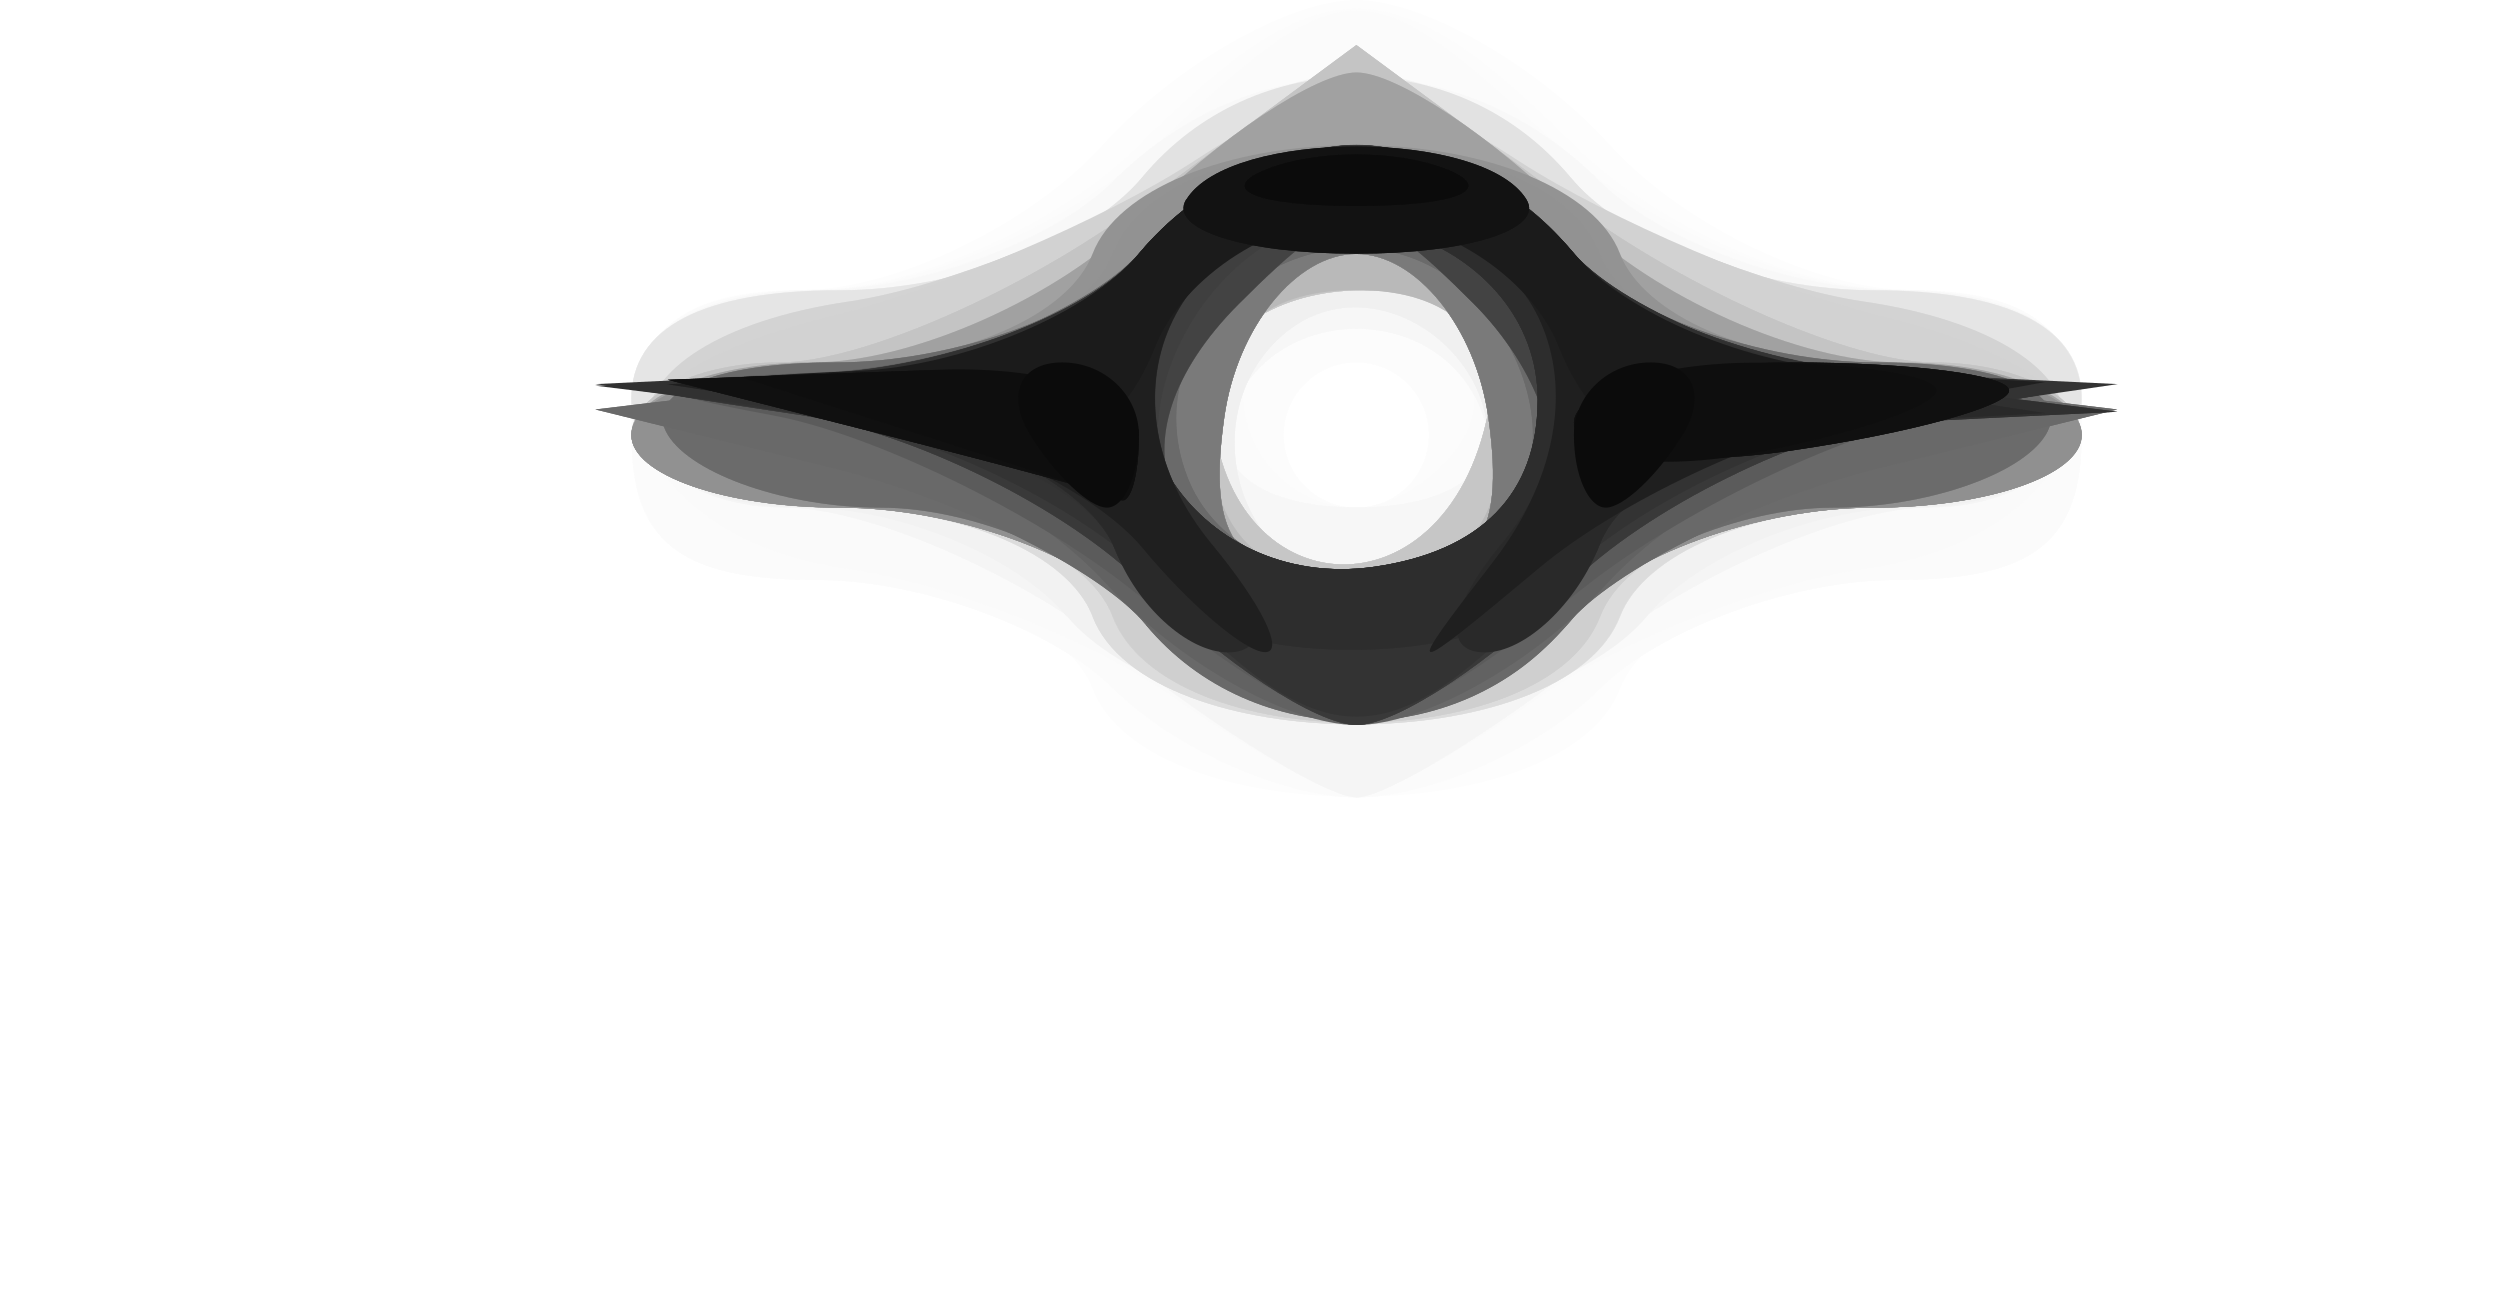
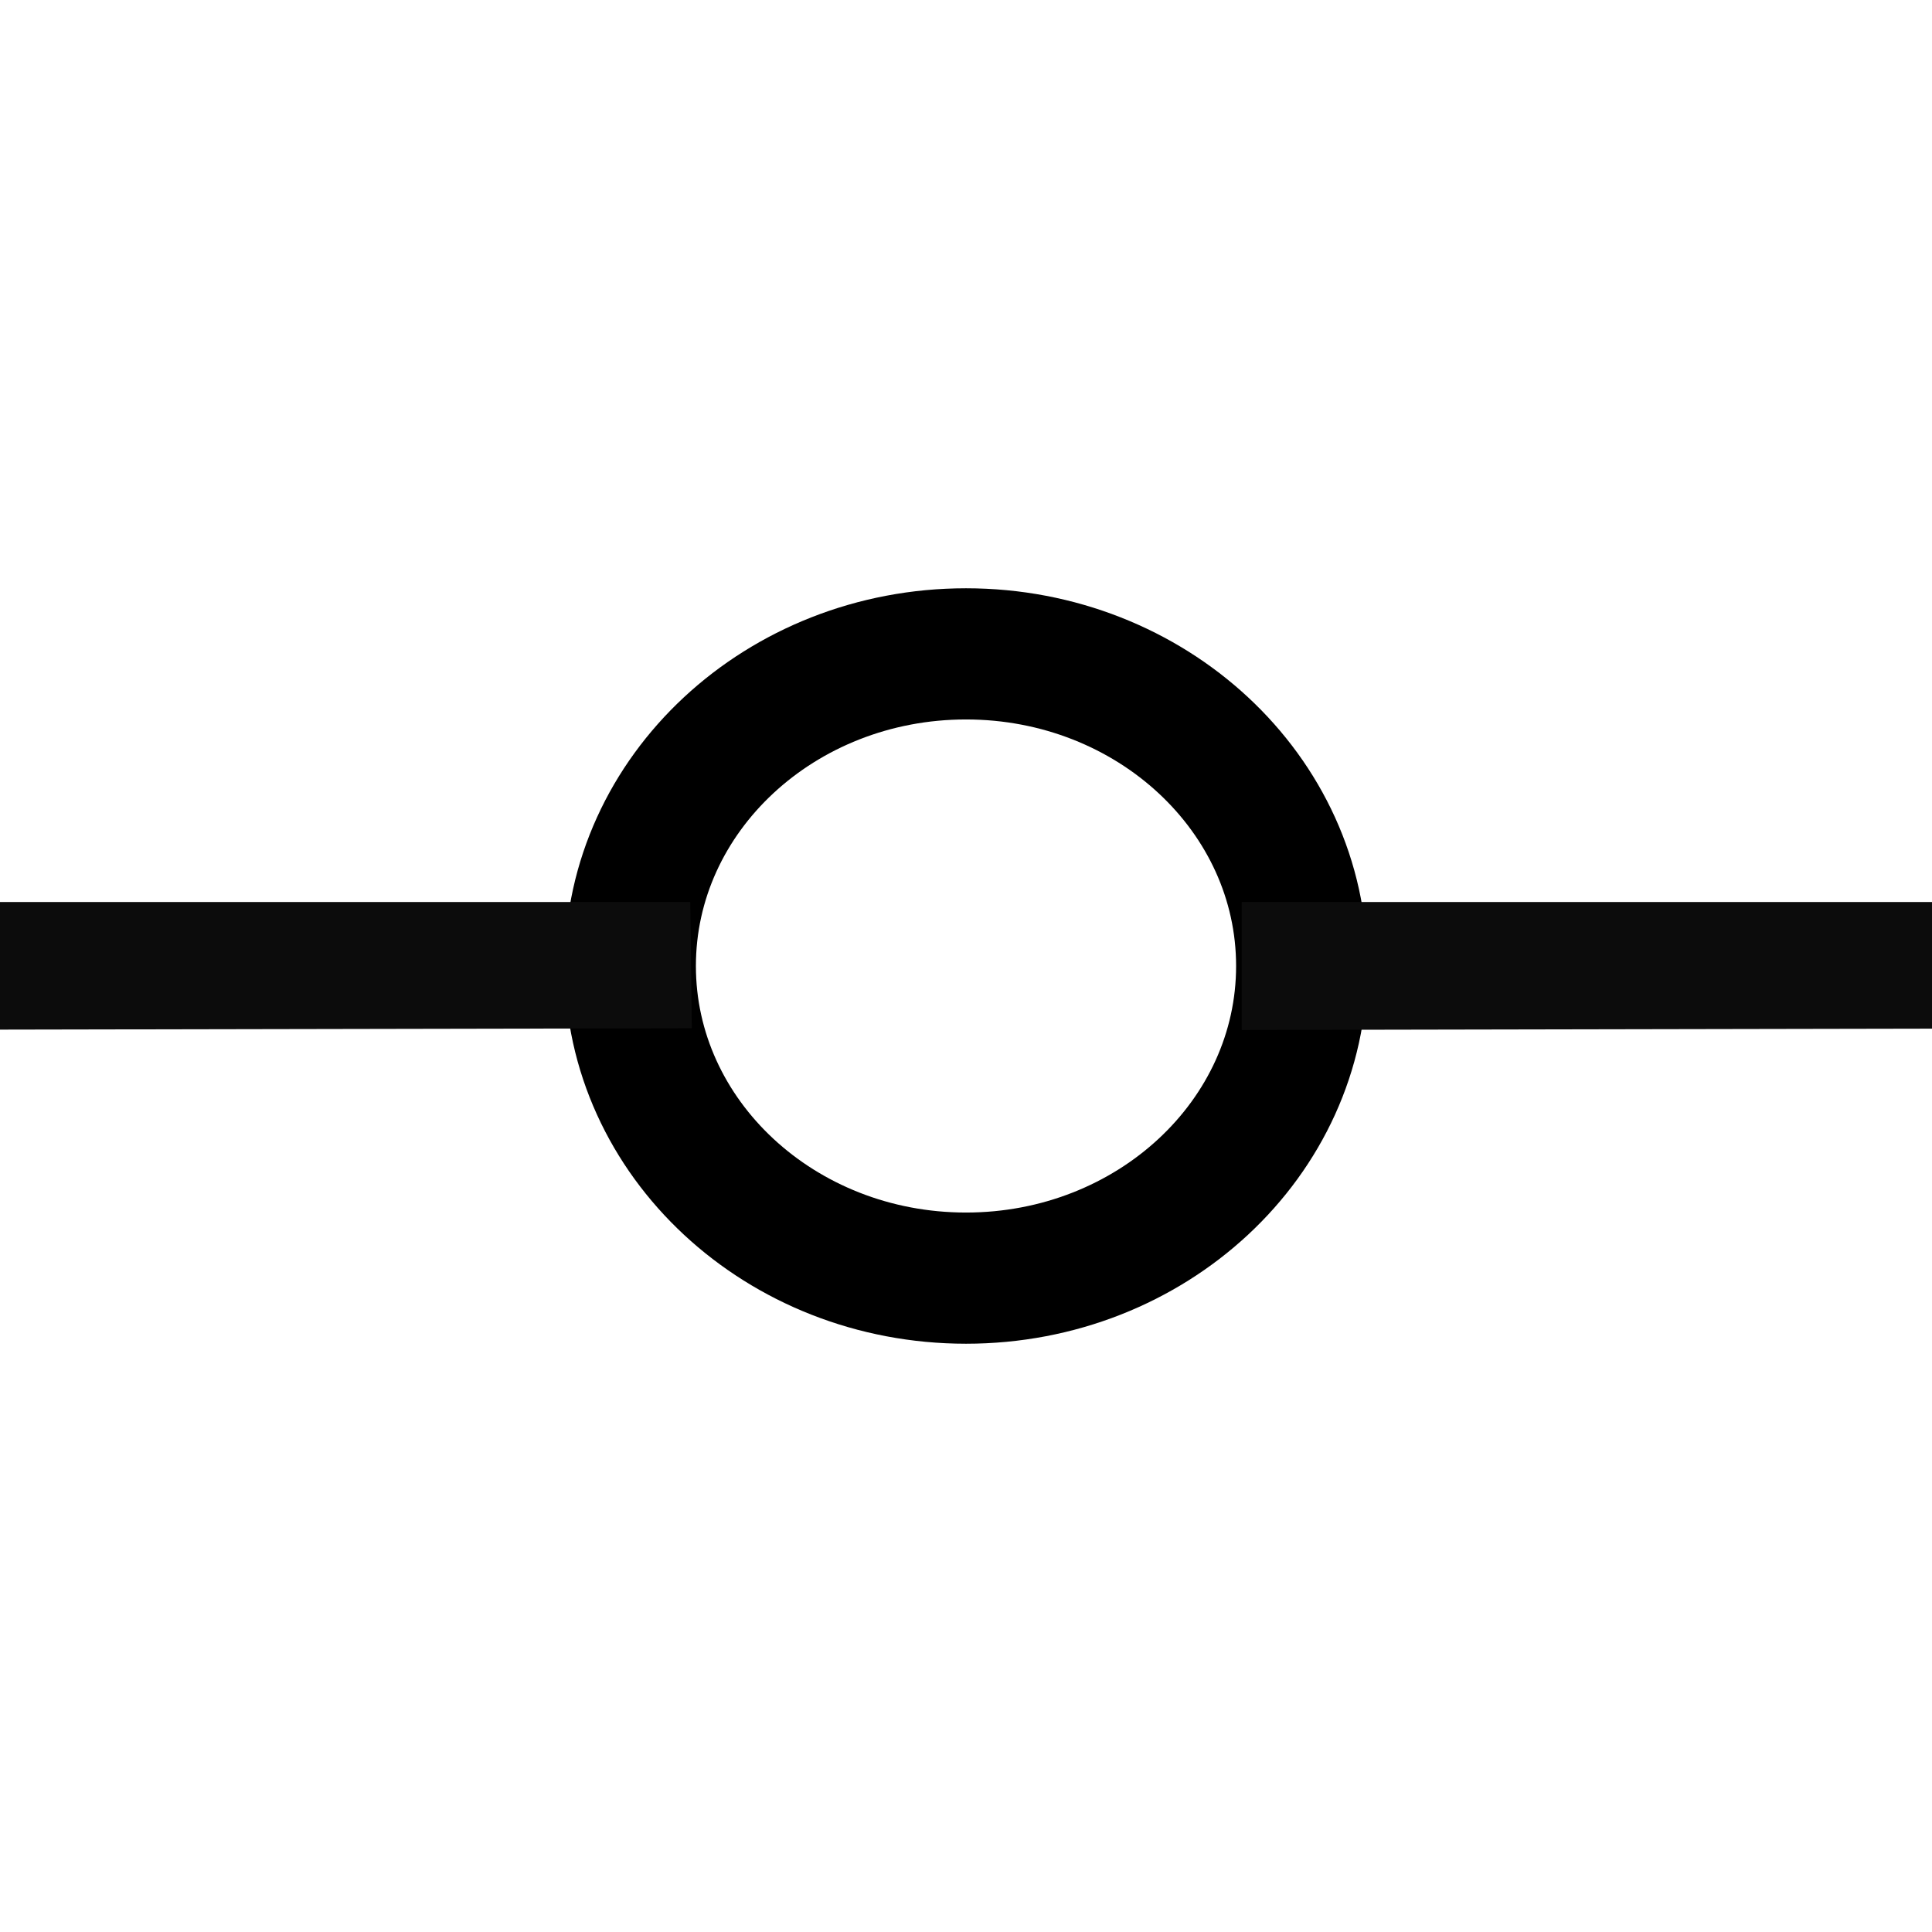
- <svg xmlns="http://www.w3.org/2000/svg" id="svg1756" version="1.1" viewBox="0 0 48 48" height="29.23mm" width="55.803mm">
+ <svg xmlns="http://www.w3.org/2000/svg" id="svg1756" version="1.1" viewBox="0 0 130 130" height="130mm" width="130mm">
  <defs id="defs1750" />
-   <g transform="translate(-144.0987,-124.5209)" id="layer1">
-     <g transform="matrix(8.369392,0,0,8.369392,-1289.125,-1812.69)" id="g1711">
-       <path id="path1799" d="m 173.424,234.48 c -0.104,-0.271 -0.578,-0.476 -1.101,-0.476 -0.707,0 -0.919,-0.146 -0.919,-0.635 0,-0.454 0.212,-0.635 0.745,-0.635 0.409,0 1.003,-0.286 1.319,-0.635 0.316,-0.349 0.816,-0.635 1.111,-0.635 0.295,0 0.795,0.286 1.111,0.635 0.316,0.349 0.91,0.635 1.319,0.635 0.533,0 0.745,0.181 0.745,0.635 0,0.489 -0.212,0.635 -0.919,0.635 -0.524,0 -0.997,0.205 -1.101,0.476 -0.242,0.631 -2.068,0.631 -2.31,0 z m 1.473,-1.111 c 0,-0.175 -0.143,-0.318 -0.318,-0.318 -0.175,0 -0.318,0.143 -0.318,0.318 0,0.175 0.143,0.318 0.318,0.318 0.175,0 0.318,-0.143 0.318,-0.318 z" style="fill:#fdfdfd;stroke-width:0.318" />
-       <path id="path1797" d="m 173.514,234.48 c -0.262,-0.262 -0.844,-0.476 -1.293,-0.476 -0.605,0 -0.816,-0.165 -0.816,-0.635 0,-0.466 0.212,-0.635 0.794,-0.635 0.437,0 1.079,-0.286 1.429,-0.635 0.796,-0.796 1.109,-0.796 1.905,0 0.349,0.349 0.992,0.635 1.429,0.635 0.582,0 0.794,0.169 0.794,0.635 0,0.47 -0.212,0.635 -0.816,0.635 -0.449,0 -1.031,0.214 -1.293,0.476 -0.262,0.262 -0.742,0.476 -1.066,0.476 -0.324,0 -0.804,-0.214 -1.066,-0.476 z m 1.383,-1.111 c 0,-0.175 -0.143,-0.318 -0.318,-0.318 -0.175,0 -0.318,0.143 -0.318,0.318 0,0.175 0.143,0.318 0.318,0.318 0.175,0 0.318,-0.143 0.318,-0.318 z" style="fill:#fcfcfc;stroke-width:0.318" />
-       <path id="path1795" d="m 173.514,234.48 c -0.262,-0.262 -0.844,-0.476 -1.293,-0.476 -0.605,0 -0.816,-0.165 -0.816,-0.635 0,-0.468 0.212,-0.635 0.807,-0.635 0.444,0 1.114,-0.286 1.489,-0.635 0.843,-0.785 0.916,-0.785 1.759,0 0.375,0.349 1.045,0.635 1.489,0.635 0.595,0 0.807,0.167 0.807,0.635 0,0.47 -0.212,0.635 -0.816,0.635 -0.449,0 -1.031,0.214 -1.293,0.476 -0.262,0.262 -0.742,0.476 -1.066,0.476 -0.324,0 -0.804,-0.214 -1.066,-0.476 z m 1.529,-1.089 c 0.235,-0.38 -0.362,-0.756 -0.785,-0.495 -0.355,0.219 -0.122,0.791 0.323,0.791 0.154,0 0.362,-0.133 0.463,-0.296 z" style="fill:#fbfbfb;stroke-width:0.318" />
-       <path id="path1793" d="m 173.768,234.511 c -0.349,-0.245 -0.987,-0.495 -1.417,-0.556 -1.123,-0.159 -1.257,-1.222 -0.154,-1.222 0.462,0 1.054,-0.214 1.316,-0.476 0.609,-0.609 1.523,-0.609 2.132,0 0.262,0.262 0.854,0.476 1.316,0.476 1.103,0 0.97,1.063 -0.154,1.222 -0.43,0.061 -1.067,0.311 -1.417,0.556 -0.349,0.245 -0.715,0.445 -0.811,0.445 -0.097,0 -0.462,-0.2 -0.811,-0.445 z m 1.367,-1.222 c -0.171,-0.514 -0.94,-0.514 -1.111,0 -0.079,0.236 0.146,0.397 0.556,0.397 0.409,0 0.634,-0.161 0.556,-0.397 z" style="fill:#fafafa;stroke-width:0.318" />
-       <path id="path1791" d="m 173.541,234.321 c -0.444,-0.349 -1.106,-0.635 -1.472,-0.635 -0.379,0 -0.664,-0.205 -0.664,-0.476 0,-0.3 0.302,-0.476 0.816,-0.476 0.449,0 1.031,-0.214 1.293,-0.476 0.609,-0.609 1.523,-0.609 2.132,0 0.262,0.262 0.844,0.476 1.293,0.476 0.514,0 0.816,0.176 0.816,0.476 0,0.272 -0.285,0.476 -0.664,0.476 -0.365,0 -1.028,0.286 -1.472,0.635 -0.444,0.349 -0.912,0.635 -1.039,0.635 -0.128,0 -0.595,-0.286 -1.039,-0.635 z m 1.595,-1.032 c -0.171,-0.514 -0.94,-0.514 -1.111,0 -0.079,0.236 0.146,0.397 0.556,0.397 0.409,0 0.634,-0.161 0.556,-0.397 z" style="fill:#f8f8f8;stroke-width:0.318" />
-       <path id="path1789" d="m 173.541,234.321 c -0.444,-0.349 -1.106,-0.635 -1.472,-0.635 -0.379,0 -0.664,-0.205 -0.664,-0.476 0,-0.313 0.313,-0.476 0.914,-0.476 0.502,0 1.091,-0.214 1.309,-0.476 0.506,-0.61 1.399,-0.61 1.905,0 0.217,0.262 0.806,0.476 1.309,0.476 0.6,0 0.914,0.163 0.914,0.476 0,0.272 -0.285,0.476 -0.664,0.476 -0.365,0 -1.028,0.286 -1.472,0.635 -0.444,0.349 -0.912,0.635 -1.039,0.635 -0.128,0 -0.595,-0.286 -1.039,-0.635 z m 1.595,-1.032 c -0.171,-0.514 -0.94,-0.514 -1.111,0 -0.079,0.236 0.146,0.397 0.556,0.397 0.409,0 0.634,-0.161 0.556,-0.397 z" style="fill:#f7f7f7;stroke-width:0.318" />
-       <path id="path1787" d="m 173.541,234.321 c -0.444,-0.349 -1.106,-0.635 -1.472,-0.635 -0.379,0 -0.664,-0.205 -0.664,-0.476 0,-0.313 0.313,-0.476 0.914,-0.476 0.502,0 1.091,-0.214 1.309,-0.476 0.506,-0.61 1.399,-0.61 1.905,0 0.217,0.262 0.806,0.476 1.309,0.476 0.6,0 0.914,0.163 0.914,0.476 0,0.272 -0.285,0.476 -0.664,0.476 -0.365,0 -1.028,0.286 -1.472,0.635 -0.444,0.349 -0.912,0.635 -1.039,0.635 -0.128,0 -0.595,-0.286 -1.039,-0.635 z m 1.532,-0.663 c 0.327,-0.529 -0.409,-1.137 -0.847,-0.699 -0.366,0.366 -0.137,1.044 0.353,1.044 0.154,0 0.376,-0.155 0.493,-0.345 z" style="fill:#f5f5f5;stroke-width:0.318" />
-       <path id="path1785" d="m 173.31,234.163 c -0.217,-0.262 -0.735,-0.476 -1.15,-0.476 -0.459,0 -0.755,-0.186 -0.755,-0.476 0,-0.313 0.313,-0.476 0.914,-0.476 0.502,0 1.091,-0.214 1.309,-0.476 0.217,-0.262 0.646,-0.476 0.953,-0.476 0.306,0 0.735,0.214 0.953,0.476 0.217,0.262 0.806,0.476 1.309,0.476 0.6,0 0.914,0.163 0.914,0.476 0,0.29 -0.296,0.476 -0.755,0.476 -0.415,0 -0.933,0.214 -1.15,0.476 -0.217,0.262 -0.789,0.476 -1.27,0.476 -0.481,0 -1.053,-0.214 -1.27,-0.476 z m 1.763,-0.504 c 0.327,-0.529 -0.409,-1.137 -0.847,-0.699 -0.366,0.366 -0.137,1.044 0.353,1.044 0.154,0 0.376,-0.155 0.493,-0.345 z" style="fill:#f2f2f2;stroke-width:0.318" />
-       <path id="path1783" d="m 173.424,234.163 c -0.104,-0.271 -0.578,-0.476 -1.101,-0.476 -0.605,0 -0.919,-0.163 -0.919,-0.476 0,-0.313 0.313,-0.476 0.914,-0.476 0.502,0 1.091,-0.214 1.309,-0.476 0.506,-0.61 1.399,-0.61 1.905,0 0.217,0.262 0.806,0.476 1.309,0.476 0.6,0 0.914,0.163 0.914,0.476 0,0.314 -0.314,0.476 -0.919,0.476 -0.524,0 -0.997,0.205 -1.101,0.476 -0.242,0.631 -2.068,0.631 -2.31,0 z m 1.649,-0.504 c 0.327,-0.529 -0.409,-1.137 -0.847,-0.699 -0.366,0.366 -0.137,1.044 0.353,1.044 0.154,0 0.376,-0.155 0.493,-0.345 z" style="fill:#f0f0f0;stroke-width:0.318" />
-       <path id="path1781" d="m 173.424,234.163 c -0.104,-0.271 -0.578,-0.476 -1.101,-0.476 -0.605,0 -0.919,-0.163 -0.919,-0.476 0,-0.313 0.313,-0.476 0.914,-0.476 0.502,0 1.091,-0.214 1.309,-0.476 0.506,-0.61 1.399,-0.61 1.905,0 0.217,0.262 0.806,0.476 1.309,0.476 0.6,0 0.914,0.163 0.914,0.476 0,0.314 -0.314,0.476 -0.919,0.476 -0.524,0 -0.997,0.205 -1.101,0.476 -0.242,0.631 -2.068,0.631 -2.31,0 z m 1.734,-0.899 c 0.069,-0.357 -0.112,-0.529 -0.556,-0.529 -0.362,0 -0.658,0.191 -0.658,0.423 0,0.972 1.028,1.062 1.214,0.106 z" style="fill:#e5e5e5;stroke-width:0.318" />
-       <path id="path1779" d="m 173.424,234.163 c -0.106,-0.276 -0.581,-0.476 -1.128,-0.476 -1.174,0 -1.056,-0.75 0.141,-0.892 0.454,-0.054 0.996,-0.304 1.205,-0.556 0.487,-0.586 1.387,-0.586 1.874,0 0.209,0.252 0.751,0.502 1.205,0.556 1.197,0.142 1.315,0.892 0.141,0.892 -0.547,0 -1.022,0.201 -1.128,0.476 -0.242,0.631 -2.068,0.631 -2.31,0 z m 1.734,-0.899 c 0.069,-0.357 -0.112,-0.529 -0.556,-0.529 -0.362,0 -0.658,0.191 -0.658,0.423 0,0.972 1.028,1.062 1.214,0.106 z" style="fill:#e2e2e2;stroke-width:0.318" />
-       <path id="path1777" d="m 173.424,234.163 c -0.106,-0.276 -0.581,-0.476 -1.128,-0.476 -1.127,0 -1.077,-0.736 0.062,-0.903 0.41,-0.06 1.078,-0.326 1.483,-0.592 0.66,-0.433 0.815,-0.433 1.475,0 0.406,0.266 1.073,0.532 1.483,0.592 1.139,0.166 1.189,0.903 0.062,0.903 -0.547,0 -1.022,0.201 -1.128,0.476 -0.242,0.631 -2.068,0.631 -2.31,0 z m 1.734,-0.899 c 0.069,-0.357 -0.112,-0.529 -0.556,-0.529 -0.362,0 -0.658,0.191 -0.658,0.423 0,0.972 1.028,1.062 1.214,0.106 z" style="fill:#dcdcdc;stroke-width:0.318" />
-       <path id="path1775" d="m 173.512,234.163 c -0.108,-0.282 -0.586,-0.476 -1.172,-0.476 -1.163,0 -1.149,-0.732 0.018,-0.903 0.41,-0.06 1.078,-0.326 1.483,-0.592 0.66,-0.433 0.815,-0.433 1.475,0 0.406,0.266 1.073,0.532 1.483,0.592 1.167,0.17 1.181,0.903 0.018,0.903 -0.586,0 -1.063,0.194 -1.172,0.476 -0.238,0.621 -1.896,0.621 -2.135,0 z m 1.646,-0.899 c 0.069,-0.357 -0.112,-0.529 -0.556,-0.529 -0.362,0 -0.658,0.191 -0.658,0.423 0,0.972 1.028,1.062 1.214,0.106 z" style="fill:#d3d3d3;stroke-width:0.318" />
-       <path id="path1773" d="m 173.512,234.163 c -0.107,-0.278 -0.583,-0.476 -1.145,-0.476 -1.201,0 -1.26,-0.55 -0.089,-0.838 0.48,-0.118 1.195,-0.423 1.587,-0.678 0.626,-0.405 0.803,-0.405 1.429,0 0.393,0.254 1.107,0.559 1.587,0.678 1.171,0.288 1.112,0.838 -0.089,0.838 -0.563,0 -1.038,0.198 -1.145,0.476 -0.238,0.621 -1.896,0.621 -2.135,0 z m 1.646,-0.899 c 0.069,-0.357 -0.112,-0.529 -0.556,-0.529 -0.362,0 -0.658,0.191 -0.658,0.423 0,0.972 1.028,1.062 1.214,0.106 z" style="fill:#d2d2d2;stroke-width:0.318" />
-       <path id="path1771" d="m 173.512,234.163 c -0.107,-0.278 -0.583,-0.476 -1.145,-0.476 -0.529,0 -0.962,-0.143 -0.962,-0.318 0,-0.175 0.292,-0.318 0.648,-0.318 0.356,0 1.071,-0.313 1.587,-0.695 l 0.94,-0.695 0.94,0.695 c 0.517,0.382 1.231,0.695 1.587,0.695 0.356,0 0.648,0.143 0.648,0.318 0,0.175 -0.433,0.318 -0.962,0.318 -0.563,0 -1.038,0.198 -1.145,0.476 -0.238,0.621 -1.896,0.621 -2.135,0 z m 1.646,-0.899 c 0.069,-0.357 -0.112,-0.529 -0.556,-0.529 -0.362,0 -0.658,0.191 -0.658,0.423 0,0.972 1.028,1.062 1.214,0.106 z" style="fill:#cfcfcf;stroke-width:0.318" />
-       <path id="path1769" d="m 173.627,234.163 c -0.217,-0.262 -0.806,-0.476 -1.309,-0.476 -0.502,0 -0.914,-0.143 -0.914,-0.318 0,-0.175 0.292,-0.318 0.648,-0.318 0.356,0 1.071,-0.313 1.587,-0.695 l 0.94,-0.695 0.94,0.695 c 0.517,0.382 1.231,0.695 1.587,0.695 0.356,0 0.648,0.143 0.648,0.318 0,0.175 -0.411,0.318 -0.914,0.318 -0.502,0 -1.091,0.214 -1.309,0.476 -0.506,0.61 -1.399,0.61 -1.905,0 z m 1.531,-0.899 c 0.069,-0.357 -0.112,-0.529 -0.556,-0.529 -0.362,0 -0.658,0.191 -0.658,0.423 0,0.972 1.028,1.062 1.214,0.106 z" style="fill:#c6c6c6;stroke-width:0.318" />
-       <path id="path1767" d="m 173.627,234.163 c -0.217,-0.262 -0.806,-0.476 -1.309,-0.476 -0.502,0 -0.914,-0.143 -0.914,-0.318 0,-0.175 0.292,-0.318 0.648,-0.318 0.356,0 1.071,-0.313 1.587,-0.695 l 0.94,-0.695 0.94,0.695 c 0.517,0.382 1.231,0.695 1.587,0.695 0.356,0 0.648,0.143 0.648,0.318 0,0.175 -0.411,0.318 -0.914,0.318 -0.502,0 -1.091,0.214 -1.309,0.476 -0.506,0.61 -1.399,0.61 -1.905,0 z m 1.587,-0.794 c 0,-0.423 -0.212,-0.635 -0.635,-0.635 -0.423,0 -0.635,0.212 -0.635,0.635 0,0.423 0.212,0.635 0.635,0.635 0.423,0 0.635,-0.212 0.635,-0.635 z" style="fill:#c4c4c4;stroke-width:0.318" />
-       <path id="path1765" d="m 173.627,234.163 c -0.217,-0.262 -0.806,-0.476 -1.309,-0.476 -0.502,0 -0.914,-0.143 -0.914,-0.318 0,-0.175 0.357,-0.318 0.794,-0.318 0.437,0 1.079,-0.286 1.429,-0.635 0.349,-0.349 0.778,-0.635 0.953,-0.635 0.175,0 0.603,0.286 0.953,0.635 0.349,0.349 0.992,0.635 1.429,0.635 0.437,0 0.794,0.143 0.794,0.318 0,0.175 -0.411,0.318 -0.914,0.318 -0.502,0 -1.091,0.214 -1.309,0.476 -0.506,0.61 -1.399,0.61 -1.905,0 z m 1.587,-0.794 c 0,-0.423 -0.212,-0.635 -0.635,-0.635 -0.423,0 -0.635,0.212 -0.635,0.635 0,0.423 0.212,0.635 0.635,0.635 0.423,0 0.635,-0.212 0.635,-0.635 z" style="fill:#b9b9b9;stroke-width:0.318" />
-       <path id="path1763" d="m 173.627,234.163 c -0.217,-0.262 -0.806,-0.476 -1.309,-0.476 -0.502,0 -0.914,-0.143 -0.914,-0.318 0,-0.175 0.357,-0.318 0.794,-0.318 0.437,0 1.079,-0.286 1.429,-0.635 0.349,-0.349 0.778,-0.635 0.953,-0.635 0.175,0 0.603,0.286 0.953,0.635 0.349,0.349 0.992,0.635 1.429,0.635 0.437,0 0.794,0.143 0.794,0.318 0,0.175 -0.411,0.318 -0.914,0.318 -0.502,0 -1.091,0.214 -1.309,0.476 -0.506,0.61 -1.399,0.61 -1.905,0 z m 1.53,-0.873 c -0.056,-0.393 -0.316,-0.714 -0.578,-0.714 -0.262,0 -0.522,0.321 -0.578,0.714 -0.078,0.55 0.055,0.714 0.578,0.714 0.523,0 0.656,-0.165 0.578,-0.714 z" style="fill:#a1a1a1;stroke-width:0.318" />
-       <path id="path1761" d="m 173.627,234.163 c -0.217,-0.262 -0.806,-0.476 -1.309,-0.476 -0.502,0 -0.914,-0.143 -0.914,-0.318 0,-0.175 0.413,-0.318 0.919,-0.318 0.524,0 0.997,-0.205 1.101,-0.476 0.107,-0.28 0.584,-0.476 1.155,-0.476 0.571,0 1.048,0.196 1.155,0.476 0.104,0.271 0.578,0.476 1.101,0.476 0.505,0 0.919,0.143 0.919,0.318 0,0.175 -0.411,0.318 -0.914,0.318 -0.502,0 -1.091,0.214 -1.309,0.476 -0.506,0.61 -1.399,0.61 -1.905,0 z m 1.53,-0.873 c -0.056,-0.393 -0.316,-0.714 -0.578,-0.714 -0.262,0 -0.522,0.321 -0.578,0.714 -0.078,0.55 0.055,0.714 0.578,0.714 0.523,0 0.656,-0.165 0.578,-0.714 z" style="fill:#939393;stroke-width:0.318" />
-       <path id="path1759" d="m 173.627,234.163 c -0.217,-0.262 -0.806,-0.476 -1.309,-0.476 -0.502,0 -0.914,-0.143 -0.914,-0.318 0,-0.175 0.433,-0.318 0.962,-0.318 0.563,0 1.038,-0.198 1.145,-0.476 0.238,-0.621 1.896,-0.621 2.135,0 0.107,0.278 0.583,0.476 1.145,0.476 0.529,0 0.962,0.143 0.962,0.318 0,0.175 -0.411,0.318 -0.914,0.318 -0.502,0 -1.091,0.214 -1.309,0.476 -0.506,0.61 -1.399,0.61 -1.905,0 z m 1.53,-0.873 c -0.056,-0.393 -0.316,-0.714 -0.578,-0.714 -0.262,0 -0.522,0.321 -0.578,0.714 -0.078,0.55 0.055,0.714 0.578,0.714 0.523,0 0.656,-0.165 0.578,-0.714 z" style="fill:#929292;stroke-width:0.318" />
-       <path id="path1757" d="m 173.627,234.163 c -0.217,-0.262 -0.806,-0.476 -1.309,-0.476 -0.502,0 -0.914,-0.143 -0.914,-0.318 0,-0.175 0.411,-0.318 0.914,-0.318 0.502,0 1.091,-0.214 1.309,-0.476 0.217,-0.262 0.646,-0.476 0.953,-0.476 0.306,0 0.735,0.214 0.953,0.476 0.217,0.262 0.806,0.476 1.309,0.476 0.502,0 0.914,0.143 0.914,0.318 0,0.175 -0.411,0.318 -0.914,0.318 -0.502,0 -1.091,0.214 -1.309,0.476 -0.506,0.61 -1.399,0.61 -1.905,0 z m 1.53,-0.873 c -0.056,-0.393 -0.316,-0.714 -0.578,-0.714 -0.262,0 -0.522,0.321 -0.578,0.714 -0.078,0.55 0.055,0.714 0.578,0.714 0.523,0 0.656,-0.165 0.578,-0.714 z" style="fill:#919191;stroke-width:0.318" />
-       <path id="path1755" d="m 173.627,234.163 c -0.217,-0.262 -0.727,-0.476 -1.131,-0.476 -0.405,0 -0.824,-0.143 -0.932,-0.318 -0.114,-0.184 0.195,-0.318 0.736,-0.318 0.513,0 1.11,-0.214 1.328,-0.476 0.217,-0.262 0.646,-0.476 0.953,-0.476 0.306,0 0.735,0.214 0.953,0.476 0.217,0.262 0.806,0.476 1.309,0.476 0.502,0 0.914,0.143 0.914,0.318 0,0.175 -0.411,0.318 -0.914,0.318 -0.502,0 -1.091,0.214 -1.309,0.476 -0.506,0.61 -1.399,0.61 -1.905,0 z m 1.53,-0.873 c -0.056,-0.393 -0.316,-0.714 -0.578,-0.714 -0.262,0 -0.522,0.321 -0.578,0.714 -0.078,0.55 0.055,0.714 0.578,0.714 0.523,0 0.656,-0.165 0.578,-0.714 z" style="fill:#909090;stroke-width:0.318" />
-       <path id="path1753" d="m 173.627,234.163 c -0.217,-0.262 -0.727,-0.476 -1.131,-0.476 -0.405,0 -0.824,-0.143 -0.932,-0.318 -0.114,-0.184 0.195,-0.318 0.736,-0.318 0.513,0 1.11,-0.214 1.328,-0.476 0.217,-0.262 0.646,-0.476 0.953,-0.476 0.306,0 0.735,0.214 0.953,0.476 0.217,0.262 0.815,0.476 1.328,0.476 0.541,0 0.85,0.133 0.736,0.318 -0.108,0.175 -0.527,0.318 -0.932,0.318 -0.405,0 -0.914,0.214 -1.131,0.476 -0.506,0.61 -1.399,0.61 -1.905,0 z m 1.53,-0.873 c -0.056,-0.393 -0.316,-0.714 -0.578,-0.714 -0.262,0 -0.522,0.321 -0.578,0.714 -0.078,0.55 0.055,0.714 0.578,0.714 0.523,0 0.656,-0.165 0.578,-0.714 z" style="fill:#7a7a7a;stroke-width:0.318" />
-       <path id="path1751" d="m 173.627,234.163 c -0.217,-0.262 -0.727,-0.476 -1.131,-0.476 -0.405,0 -0.824,-0.143 -0.932,-0.318 -0.114,-0.184 0.195,-0.318 0.736,-0.318 0.513,0 1.11,-0.214 1.328,-0.476 0.217,-0.262 0.646,-0.476 0.953,-0.476 0.306,0 0.735,0.214 0.953,0.476 0.217,0.262 0.815,0.476 1.328,0.476 0.541,0 0.85,0.133 0.736,0.318 -0.108,0.175 -0.527,0.318 -0.932,0.318 -0.405,0 -0.914,0.214 -1.131,0.476 -0.506,0.61 -1.399,0.61 -1.905,0 z m 1.693,-0.612 c 0.096,-0.249 -0.032,-0.624 -0.284,-0.833 -0.574,-0.476 -1.464,0.141 -1.198,0.833 0.225,0.587 1.257,0.587 1.482,0 z" style="fill:#6b6b6b;stroke-width:0.318" />
-       <path id="path1749" d="m 173.659,234.201 c -0.2,-0.241 -0.825,-0.552 -1.388,-0.691 l -1.025,-0.253 1.008,-0.121 c 0.555,-0.067 1.179,-0.327 1.388,-0.579 0.209,-0.252 0.631,-0.458 0.937,-0.458 0.306,0 0.728,0.206 0.937,0.458 0.209,0.252 0.834,0.513 1.388,0.579 l 1.008,0.121 -1.025,0.253 c -0.564,0.139 -1.188,0.45 -1.388,0.691 -0.466,0.562 -1.375,0.562 -1.841,0 z m 1.662,-0.65 c 0.096,-0.249 -0.032,-0.624 -0.284,-0.833 -0.574,-0.476 -1.464,0.141 -1.198,0.833 0.225,0.587 1.257,0.587 1.482,0 z" style="fill:#6a6a6a;stroke-width:0.318" />
-       <path id="path1747" d="m 173.659,234.201 c -0.2,-0.241 -0.825,-0.552 -1.388,-0.691 l -1.025,-0.253 1.008,-0.121 c 0.555,-0.067 1.179,-0.327 1.388,-0.579 0.209,-0.252 0.631,-0.458 0.937,-0.458 0.306,0 0.728,0.206 0.937,0.458 0.209,0.252 0.834,0.513 1.388,0.579 l 1.008,0.121 -1.025,0.253 c -0.564,0.139 -1.188,0.45 -1.388,0.691 -0.466,0.562 -1.375,0.562 -1.841,0 z m 1.733,-0.545 c 0.118,-0.191 -0.016,-0.579 -0.299,-0.862 -0.473,-0.473 -0.554,-0.473 -1.028,0 -0.6,0.6 -0.341,1.21 0.514,1.21 0.329,0 0.694,-0.157 0.813,-0.348 z" style="fill:#696969;stroke-width:0.318" />
-       <path id="path1745" d="m 173.485,234.022 c -0.307,-0.339 -0.937,-0.675 -1.399,-0.746 -0.772,-0.119 -0.759,-0.133 0.153,-0.177 0.546,-0.026 1.171,-0.262 1.388,-0.524 0.217,-0.262 0.646,-0.476 0.953,-0.476 0.306,0 0.735,0.214 0.953,0.476 0.217,0.262 0.842,0.498 1.388,0.524 0.912,0.044 0.925,0.058 0.153,0.177 -0.462,0.071 -1.091,0.407 -1.399,0.746 -0.307,0.339 -0.8,0.617 -1.095,0.617 -0.295,0 -0.788,-0.278 -1.095,-0.617 z m 1.908,-0.366 c 0.118,-0.191 -0.016,-0.579 -0.299,-0.862 -0.473,-0.473 -0.554,-0.473 -1.028,0 -0.6,0.6 -0.341,1.21 0.514,1.21 0.329,0 0.694,-0.157 0.813,-0.348 z" style="fill:#626262;stroke-width:0.318" />
-       <path id="path1743" d="m 173.58,234.035 c -0.422,-0.332 -1.12,-0.67 -1.551,-0.751 -0.675,-0.126 -0.646,-0.153 0.21,-0.19 0.546,-0.024 1.171,-0.258 1.388,-0.519 0.506,-0.61 1.399,-0.61 1.905,0 0.217,0.262 0.842,0.496 1.388,0.519 0.856,0.037 0.885,0.064 0.21,0.19 -0.431,0.081 -1.129,0.418 -1.551,0.751 -0.95,0.747 -1.049,0.747 -1.999,0 z m 1.812,-0.379 c 0.118,-0.191 -0.016,-0.579 -0.299,-0.862 -0.473,-0.473 -0.554,-0.473 -1.028,0 -0.6,0.6 -0.341,1.21 0.514,1.21 0.329,0 0.694,-0.157 0.813,-0.348 z" style="fill:#5b5b5b;stroke-width:0.318" />
-       <path id="path1741" d="m 173.65,234.027 c -0.336,-0.336 -1.015,-0.672 -1.508,-0.746 -0.895,-0.134 -0.895,-0.135 0.097,-0.182 0.546,-0.026 1.171,-0.262 1.388,-0.524 0.217,-0.262 0.646,-0.476 0.953,-0.476 0.306,0 0.735,0.214 0.953,0.476 0.217,0.262 0.842,0.498 1.388,0.524 0.992,0.048 0.992,0.048 0.097,0.182 -0.493,0.074 -1.172,0.41 -1.508,0.746 -0.336,0.336 -0.755,0.612 -0.929,0.612 -0.175,0 -0.593,-0.275 -0.929,-0.612 z m 1.742,-0.371 c 0.118,-0.191 -0.016,-0.579 -0.299,-0.862 -0.473,-0.473 -0.554,-0.473 -1.028,0 -0.6,0.6 -0.341,1.21 0.514,1.21 0.329,0 0.694,-0.157 0.813,-0.348 z" style="fill:#434343;stroke-width:0.318" />
-       <path id="path1739" d="m 173.65,234.027 c -0.336,-0.336 -1.015,-0.672 -1.508,-0.746 -0.895,-0.134 -0.895,-0.135 0.097,-0.182 0.546,-0.026 1.171,-0.262 1.388,-0.524 0.217,-0.262 0.646,-0.476 0.953,-0.476 0.306,0 0.735,0.214 0.953,0.476 0.217,0.262 0.842,0.498 1.388,0.524 0.992,0.048 0.992,0.048 0.097,0.182 -0.493,0.074 -1.172,0.41 -1.508,0.746 -0.336,0.336 -0.755,0.612 -0.929,0.612 -0.175,0 -0.593,-0.275 -0.929,-0.612 z m 1.705,-0.312 c 0.304,-0.491 -0.179,-1.299 -0.776,-1.299 -0.597,0 -1.08,0.808 -0.776,1.299 0.098,0.159 0.447,0.289 0.776,0.289 0.329,0 0.678,-0.13 0.776,-0.289 z" style="fill:#3f3f3f;stroke-width:0.318" />
-       <path id="path1737" d="m 173.65,234.027 c -0.336,-0.336 -1.015,-0.672 -1.508,-0.746 -0.895,-0.134 -0.895,-0.135 0.097,-0.182 0.546,-0.026 1.171,-0.262 1.388,-0.524 0.217,-0.262 0.646,-0.476 0.953,-0.476 0.306,0 0.735,0.214 0.953,0.476 0.217,0.262 0.842,0.498 1.388,0.524 0.992,0.048 0.992,0.048 0.097,0.182 -0.493,0.074 -1.172,0.41 -1.508,0.746 -0.336,0.336 -0.755,0.612 -0.929,0.612 -0.175,0 -0.593,-0.275 -0.929,-0.612 z m 1.723,-0.813 c 0,-0.7 -0.987,-1.049 -1.505,-0.532 -0.534,0.534 -0.007,1.377 0.789,1.264 0.468,-0.067 0.716,-0.32 0.716,-0.732 z" style="fill:#393939;stroke-width:0.318" />
-       <path id="path1735" d="m 173.719,234.031 c -0.312,-0.334 -0.997,-0.67 -1.52,-0.746 l -0.953,-0.139 0.993,-0.048 c 0.546,-0.026 1.171,-0.262 1.388,-0.524 0.217,-0.262 0.646,-0.476 0.953,-0.476 0.306,0 0.735,0.214 0.953,0.476 0.217,0.262 0.842,0.498 1.388,0.524 l 0.993,0.048 -0.953,0.139 c -0.524,0.076 -1.208,0.412 -1.52,0.746 -0.712,0.762 -1.009,0.762 -1.722,0 z m 1.655,-0.817 c 0,-0.7 -0.987,-1.049 -1.505,-0.532 -0.534,0.534 -0.007,1.377 0.789,1.264 0.468,-0.067 0.716,-0.32 0.716,-0.732 z" style="fill:#333333;stroke-width:0.318" />
-       <path id="path1733" d="m 173.521,233.866 c -0.096,-0.25 -0.647,-0.513 -1.225,-0.584 l -1.05,-0.129 0.993,-0.051 c 0.546,-0.028 1.171,-0.265 1.388,-0.527 0.501,-0.603 1.397,-0.612 1.89,-0.018 0.209,0.252 0.834,0.515 1.388,0.584 l 1.008,0.126 -1.042,0.051 c -0.596,0.029 -1.12,0.255 -1.225,0.527 -0.233,0.608 -1.895,0.625 -2.126,0.021 z m 1.853,-0.652 c 0,-0.7 -0.987,-1.049 -1.505,-0.532 -0.534,0.534 -0.007,1.377 0.789,1.264 0.468,-0.067 0.716,-0.32 0.716,-0.732 z" style="fill:#313131;stroke-width:0.318" />
-       <path id="path1731" d="m 173.521,233.868 c -0.096,-0.249 -0.575,-0.514 -1.066,-0.587 l -0.892,-0.134 0.834,-0.048 c 0.459,-0.026 1.012,-0.262 1.23,-0.524 0.501,-0.603 1.397,-0.612 1.89,-0.018 0.209,0.252 0.834,0.515 1.388,0.584 l 1.008,0.126 -1.042,0.051 c -0.596,0.029 -1.12,0.255 -1.225,0.527 -0.233,0.607 -1.895,0.625 -2.126,0.023 z m 1.852,-0.654 c 0,-0.7 -0.987,-1.049 -1.505,-0.532 -0.534,0.534 -0.007,1.377 0.789,1.264 0.468,-0.067 0.716,-0.32 0.716,-0.732 z" style="fill:#303030;stroke-width:0.318" />
-       <path id="path1729" d="m 173.521,233.868 c -0.096,-0.249 -0.575,-0.514 -1.066,-0.587 l -0.892,-0.134 0.834,-0.048 c 0.459,-0.026 1.012,-0.262 1.23,-0.524 0.501,-0.603 1.397,-0.612 1.889,-0.019 0.209,0.252 0.762,0.516 1.23,0.587 l 0.85,0.13 -0.883,0.048 c -0.486,0.026 -0.965,0.262 -1.066,0.524 -0.233,0.607 -1.895,0.625 -2.126,0.023 z m 1.852,-0.654 c 0,-0.7 -0.987,-1.049 -1.505,-0.532 -0.534,0.534 -0.007,1.377 0.789,1.264 0.468,-0.067 0.716,-0.32 0.716,-0.732 z" style="fill:#2d2d2d;stroke-width:0.318" />
-       <path id="path1727" d="m 173.521,233.868 c -0.096,-0.249 -0.575,-0.514 -1.066,-0.587 l -0.892,-0.134 0.834,-0.048 c 0.459,-0.026 1.012,-0.262 1.23,-0.524 0.501,-0.603 1.397,-0.612 1.889,-0.019 0.209,0.252 0.762,0.516 1.23,0.587 l 0.85,0.13 -0.883,0.048 c -0.486,0.026 -0.965,0.262 -1.066,0.524 -0.101,0.262 -0.328,0.476 -0.505,0.476 -0.187,0 -0.158,-0.198 0.07,-0.472 0.528,-0.636 0.176,-1.433 -0.632,-1.433 -0.808,0 -1.159,0.797 -0.632,1.433 0.227,0.274 0.257,0.472 0.07,0.472 -0.177,0 -0.401,-0.204 -0.496,-0.453 z" style="fill:#292929;stroke-width:0.318" />
-       <path id="path1725" d="m 173.643,233.864 c -0.209,-0.252 -0.762,-0.516 -1.23,-0.587 l -0.85,-0.13 0.834,-0.048 c 0.459,-0.026 1.012,-0.262 1.23,-0.524 0.506,-0.61 1.399,-0.61 1.905,0 0.217,0.262 0.771,0.496 1.23,0.519 l 0.834,0.043 -0.794,0.144 c -0.437,0.08 -1.077,0.381 -1.423,0.671 -0.592,0.495 -0.604,0.493 -0.203,-0.025 0.553,-0.715 0.238,-1.512 -0.597,-1.512 -0.808,0 -1.159,0.797 -0.632,1.433 0.216,0.26 0.32,0.472 0.233,0.472 -0.087,0 -0.33,-0.206 -0.538,-0.457 z" style="fill:#1f1f1f;stroke-width:0.318" />
-       <path id="path1723" d="m 172.516,233.336 c -0.92,-0.203 -0.924,-0.211 -0.118,-0.248 0.459,-0.021 1.012,-0.252 1.23,-0.514 0.506,-0.61 1.399,-0.61 1.905,0 0.217,0.262 0.771,0.493 1.23,0.514 0.806,0.036 0.802,0.045 -0.118,0.248 -0.742,0.164 -1.003,0.085 -1.18,-0.355 -0.125,-0.311 -0.523,-0.565 -0.883,-0.565 -0.36,0 -0.758,0.254 -0.883,0.565 -0.177,0.44 -0.439,0.519 -1.18,0.355 z" style="fill:#1b1b1b;stroke-width:0.318" />
-       <path id="path1721" d="m 172.516,233.369 -0.953,-0.242 1.032,-0.038 c 0.568,-0.021 1.032,0.105 1.032,0.28 0,0.175 -0.036,0.301 -0.079,0.28 -0.044,-0.021 -0.508,-0.147 -1.032,-0.28 z m 3.016,-0.055 c 0,-0.144 0.429,-0.263 0.953,-0.263 0.524,0 0.953,0.055 0.953,0.123 0,0.068 -0.429,0.186 -0.953,0.263 -0.524,0.077 -0.953,0.022 -0.953,-0.123 z m -1.697,-0.977 c 0.191,-0.309 1.298,-0.309 1.489,0 0.081,0.131 -0.254,0.238 -0.745,0.238 -0.491,0 -0.826,-0.107 -0.745,-0.238 z" style="fill:#141414;stroke-width:0.318" />
-       <path id="path1719" d="m 172.516,233.369 -0.953,-0.242 1.032,-0.038 c 0.568,-0.021 1.032,0.105 1.032,0.28 0,0.175 -0.036,0.301 -0.079,0.28 -0.044,-0.021 -0.508,-0.147 -1.032,-0.28 z m 3.016,-0.055 c 0,-0.144 0.429,-0.263 0.953,-0.263 0.524,0 0.953,0.055 0.953,0.123 0,0.068 -0.429,0.186 -0.953,0.263 -0.524,0.077 -0.953,0.022 -0.953,-0.123 z m -1.697,-0.977 c 0.191,-0.309 1.298,-0.309 1.489,0 0.081,0.131 -0.254,0.238 -0.745,0.238 -0.491,0 -0.826,-0.107 -0.745,-0.238 z" style="fill:#121212;stroke-width:0.318" />
-       <path id="path1717" d="m 172.516,233.369 -0.953,-0.242 1.032,-0.038 c 0.568,-0.021 1.032,0.105 1.032,0.28 0,0.175 -0.036,0.301 -0.079,0.28 -0.044,-0.021 -0.508,-0.147 -1.032,-0.28 z m 3.016,-0.055 c 0,-0.144 0.429,-0.263 0.953,-0.263 0.524,0 0.953,0.055 0.953,0.123 0,0.068 -0.429,0.186 -0.953,0.263 -0.524,0.077 -0.953,0.022 -0.953,-0.123 z m -1.349,-1.108 c 0.218,-0.088 0.575,-0.088 0.794,0 0.218,0.088 0.04,0.16 -0.397,0.16 -0.437,0 -0.615,-0.072 -0.397,-0.16 z" style="fill:#101010;stroke-width:0.318" />
-       <path id="path1715" d="m 172.675,233.369 -0.794,-0.254 0.873,-0.032 c 0.48,-0.017 0.873,0.111 0.873,0.286 0,0.175 -0.036,0.303 -0.079,0.286 -0.044,-0.017 -0.437,-0.146 -0.873,-0.286 z m 2.857,-0.044 c 0,-0.15 0.357,-0.273 0.794,-0.273 0.437,0 0.794,0.055 0.794,0.122 0,0.067 -0.357,0.19 -0.794,0.273 -0.437,0.083 -0.794,0.029 -0.794,-0.122 z m -1.349,-1.119 c 0.218,-0.088 0.575,-0.088 0.794,0 0.218,0.088 0.04,0.16 -0.397,0.16 -0.437,0 -0.615,-0.072 -0.397,-0.16 z" style="fill:#0e0e0e;stroke-width:0.318" />
-       <path id="path1713" d="m 173.151,233.369 c -0.108,-0.175 -0.045,-0.318 0.14,-0.318 0.185,0 0.336,0.143 0.336,0.318 0,0.175 -0.063,0.318 -0.14,0.318 -0.077,0 -0.228,-0.143 -0.336,-0.318 z m 2.381,0 c 0,-0.175 0.151,-0.318 0.336,-0.318 0.185,0 0.248,0.143 0.14,0.318 -0.108,0.175 -0.259,0.318 -0.336,0.318 -0.077,0 -0.14,-0.143 -0.14,-0.318 z m -1.349,-1.163 c 0.218,-0.088 0.575,-0.088 0.794,0 0.218,0.088 0.04,0.16 -0.397,0.16 -0.437,0 -0.615,-0.072 -0.397,-0.16 z" style="fill:#0b0b0b;stroke-width:0.318" />
-     </g>
+   <g id="g883">
+     <ellipse ry="21.003" rx="22.588" cy="65" cx="65" id="path860" style="opacity:1;fill:none;fill-opacity:1;stroke:#000000;stroke-width:8.827;stroke-linecap:round;stroke-linejoin:round;stroke-miterlimit:4;stroke-dasharray:none;stroke-opacity:1" />
+     <path id="rect862" d="m 83.552,60.696 h 59.106 l 0.105,8.495 -59.211,0.114 z" style="color:#000000;font-style:normal;font-variant:normal;font-weight:normal;font-stretch:normal;font-size:medium;line-height:normal;font-family:sans-serif;font-variant-ligatures:normal;font-variant-position:normal;font-variant-caps:normal;font-variant-numeric:normal;font-variant-alternates:normal;font-feature-settings:normal;text-indent:0;text-align:start;text-decoration:none;text-decoration-line:none;text-decoration-style:solid;text-decoration-color:#000000;letter-spacing:normal;word-spacing:normal;text-transform:none;writing-mode:lr-tb;direction:ltr;text-orientation:mixed;dominant-baseline:auto;baseline-shift:baseline;text-anchor:start;white-space:normal;shape-padding:0;clip-rule:nonzero;display:inline;overflow:visible;visibility:visible;opacity:1;isolation:auto;mix-blend-mode:normal;color-interpolation:sRGB;color-interpolation-filters:linearRGB;solid-color:#000000;solid-opacity:1;vector-effect:none;fill:#0c0c0c;fill-opacity:1;fill-rule:nonzero;stroke:none;stroke-width:4.874;stroke-linecap:round;stroke-linejoin:round;stroke-miterlimit:4;stroke-dasharray:none;stroke-dashoffset:0;stroke-opacity:1;color-rendering:auto;image-rendering:auto;shape-rendering:auto;text-rendering:auto;enable-background:accumulate" />
+     <path style="color:#000000;font-style:normal;font-variant:normal;font-weight:normal;font-stretch:normal;font-size:medium;line-height:normal;font-family:sans-serif;font-variant-ligatures:normal;font-variant-position:normal;font-variant-caps:normal;font-variant-numeric:normal;font-variant-alternates:normal;font-feature-settings:normal;text-indent:0;text-align:start;text-decoration:none;text-decoration-line:none;text-decoration-style:solid;text-decoration-color:#000000;letter-spacing:normal;word-spacing:normal;text-transform:none;writing-mode:lr-tb;direction:ltr;text-orientation:mixed;dominant-baseline:auto;baseline-shift:baseline;text-anchor:start;white-space:normal;shape-padding:0;clip-rule:nonzero;display:inline;overflow:visible;visibility:visible;opacity:1;isolation:auto;mix-blend-mode:normal;color-interpolation:sRGB;color-interpolation-filters:linearRGB;solid-color:#000000;solid-opacity:1;vector-effect:none;fill:#0c0c0c;fill-opacity:1;fill-rule:nonzero;stroke:none;stroke-width:4.874;stroke-linecap:round;stroke-linejoin:round;stroke-miterlimit:4;stroke-dasharray:none;stroke-dashoffset:0;stroke-opacity:1;color-rendering:auto;image-rendering:auto;shape-rendering:auto;text-rendering:auto;enable-background:accumulate" d="m -12.66,60.696 h 59.106 l 0.105,8.495 -59.211,0.114 z" id="path878" />
  </g>
</svg>
